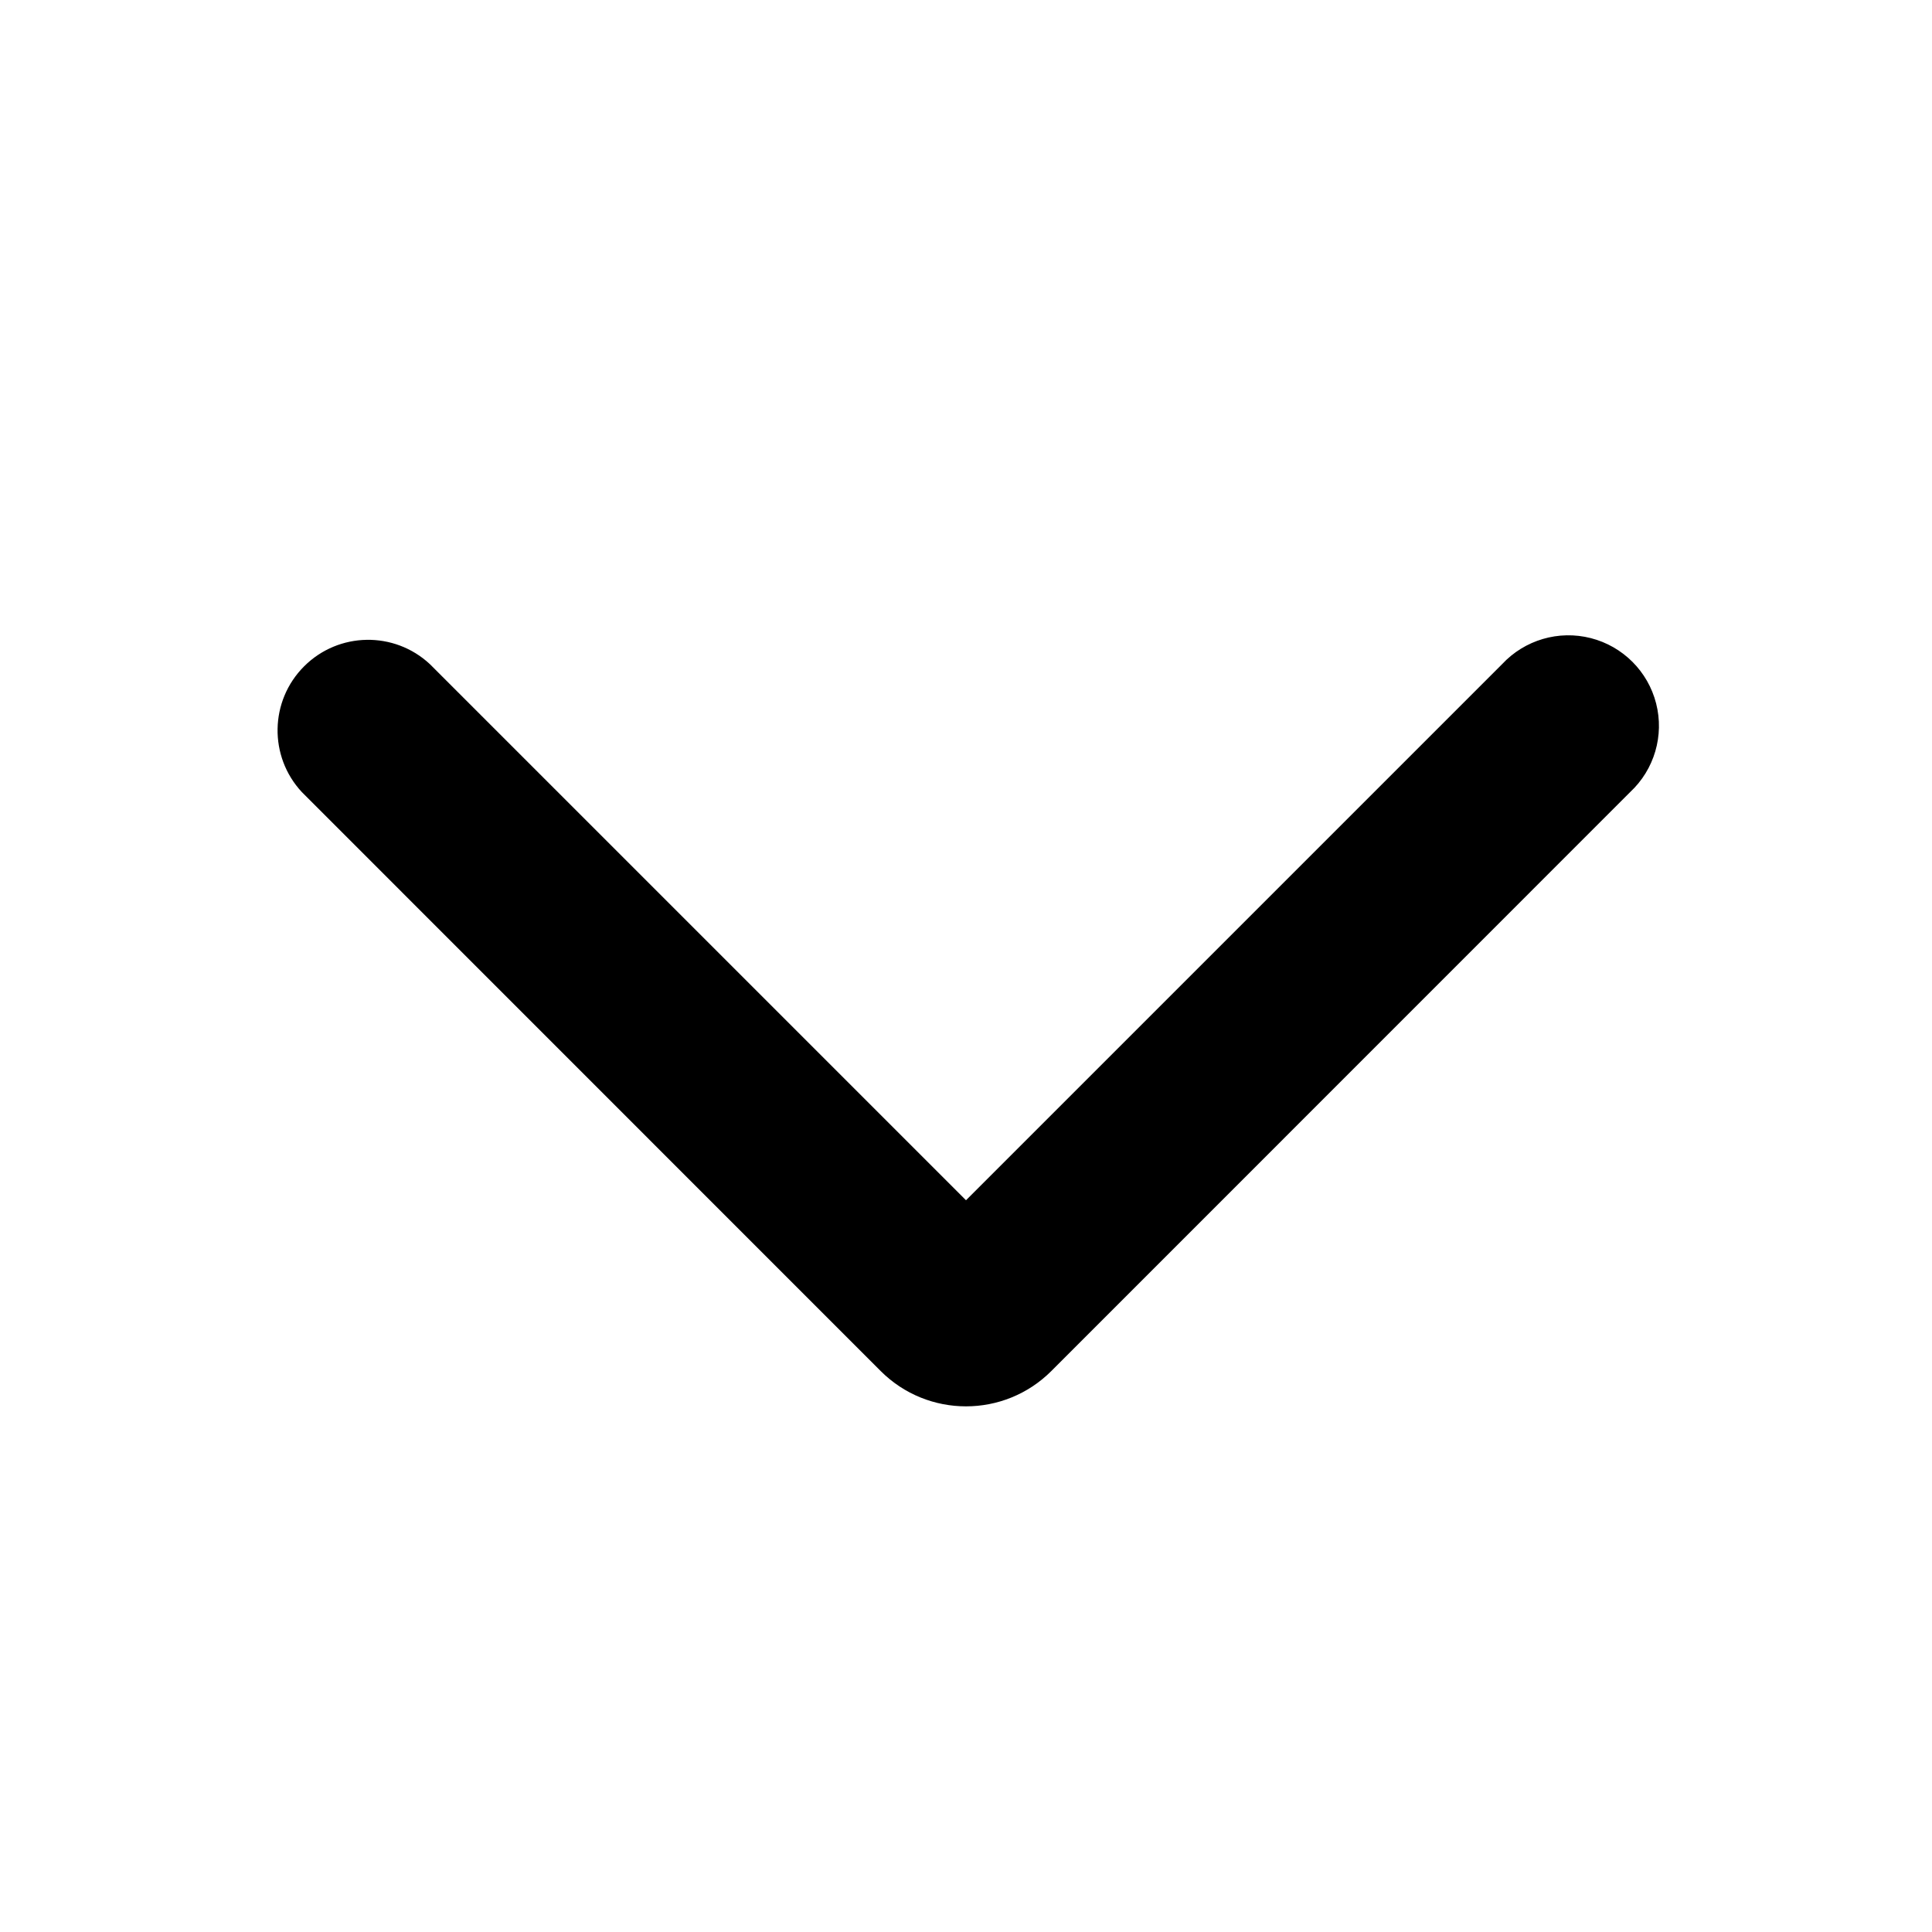
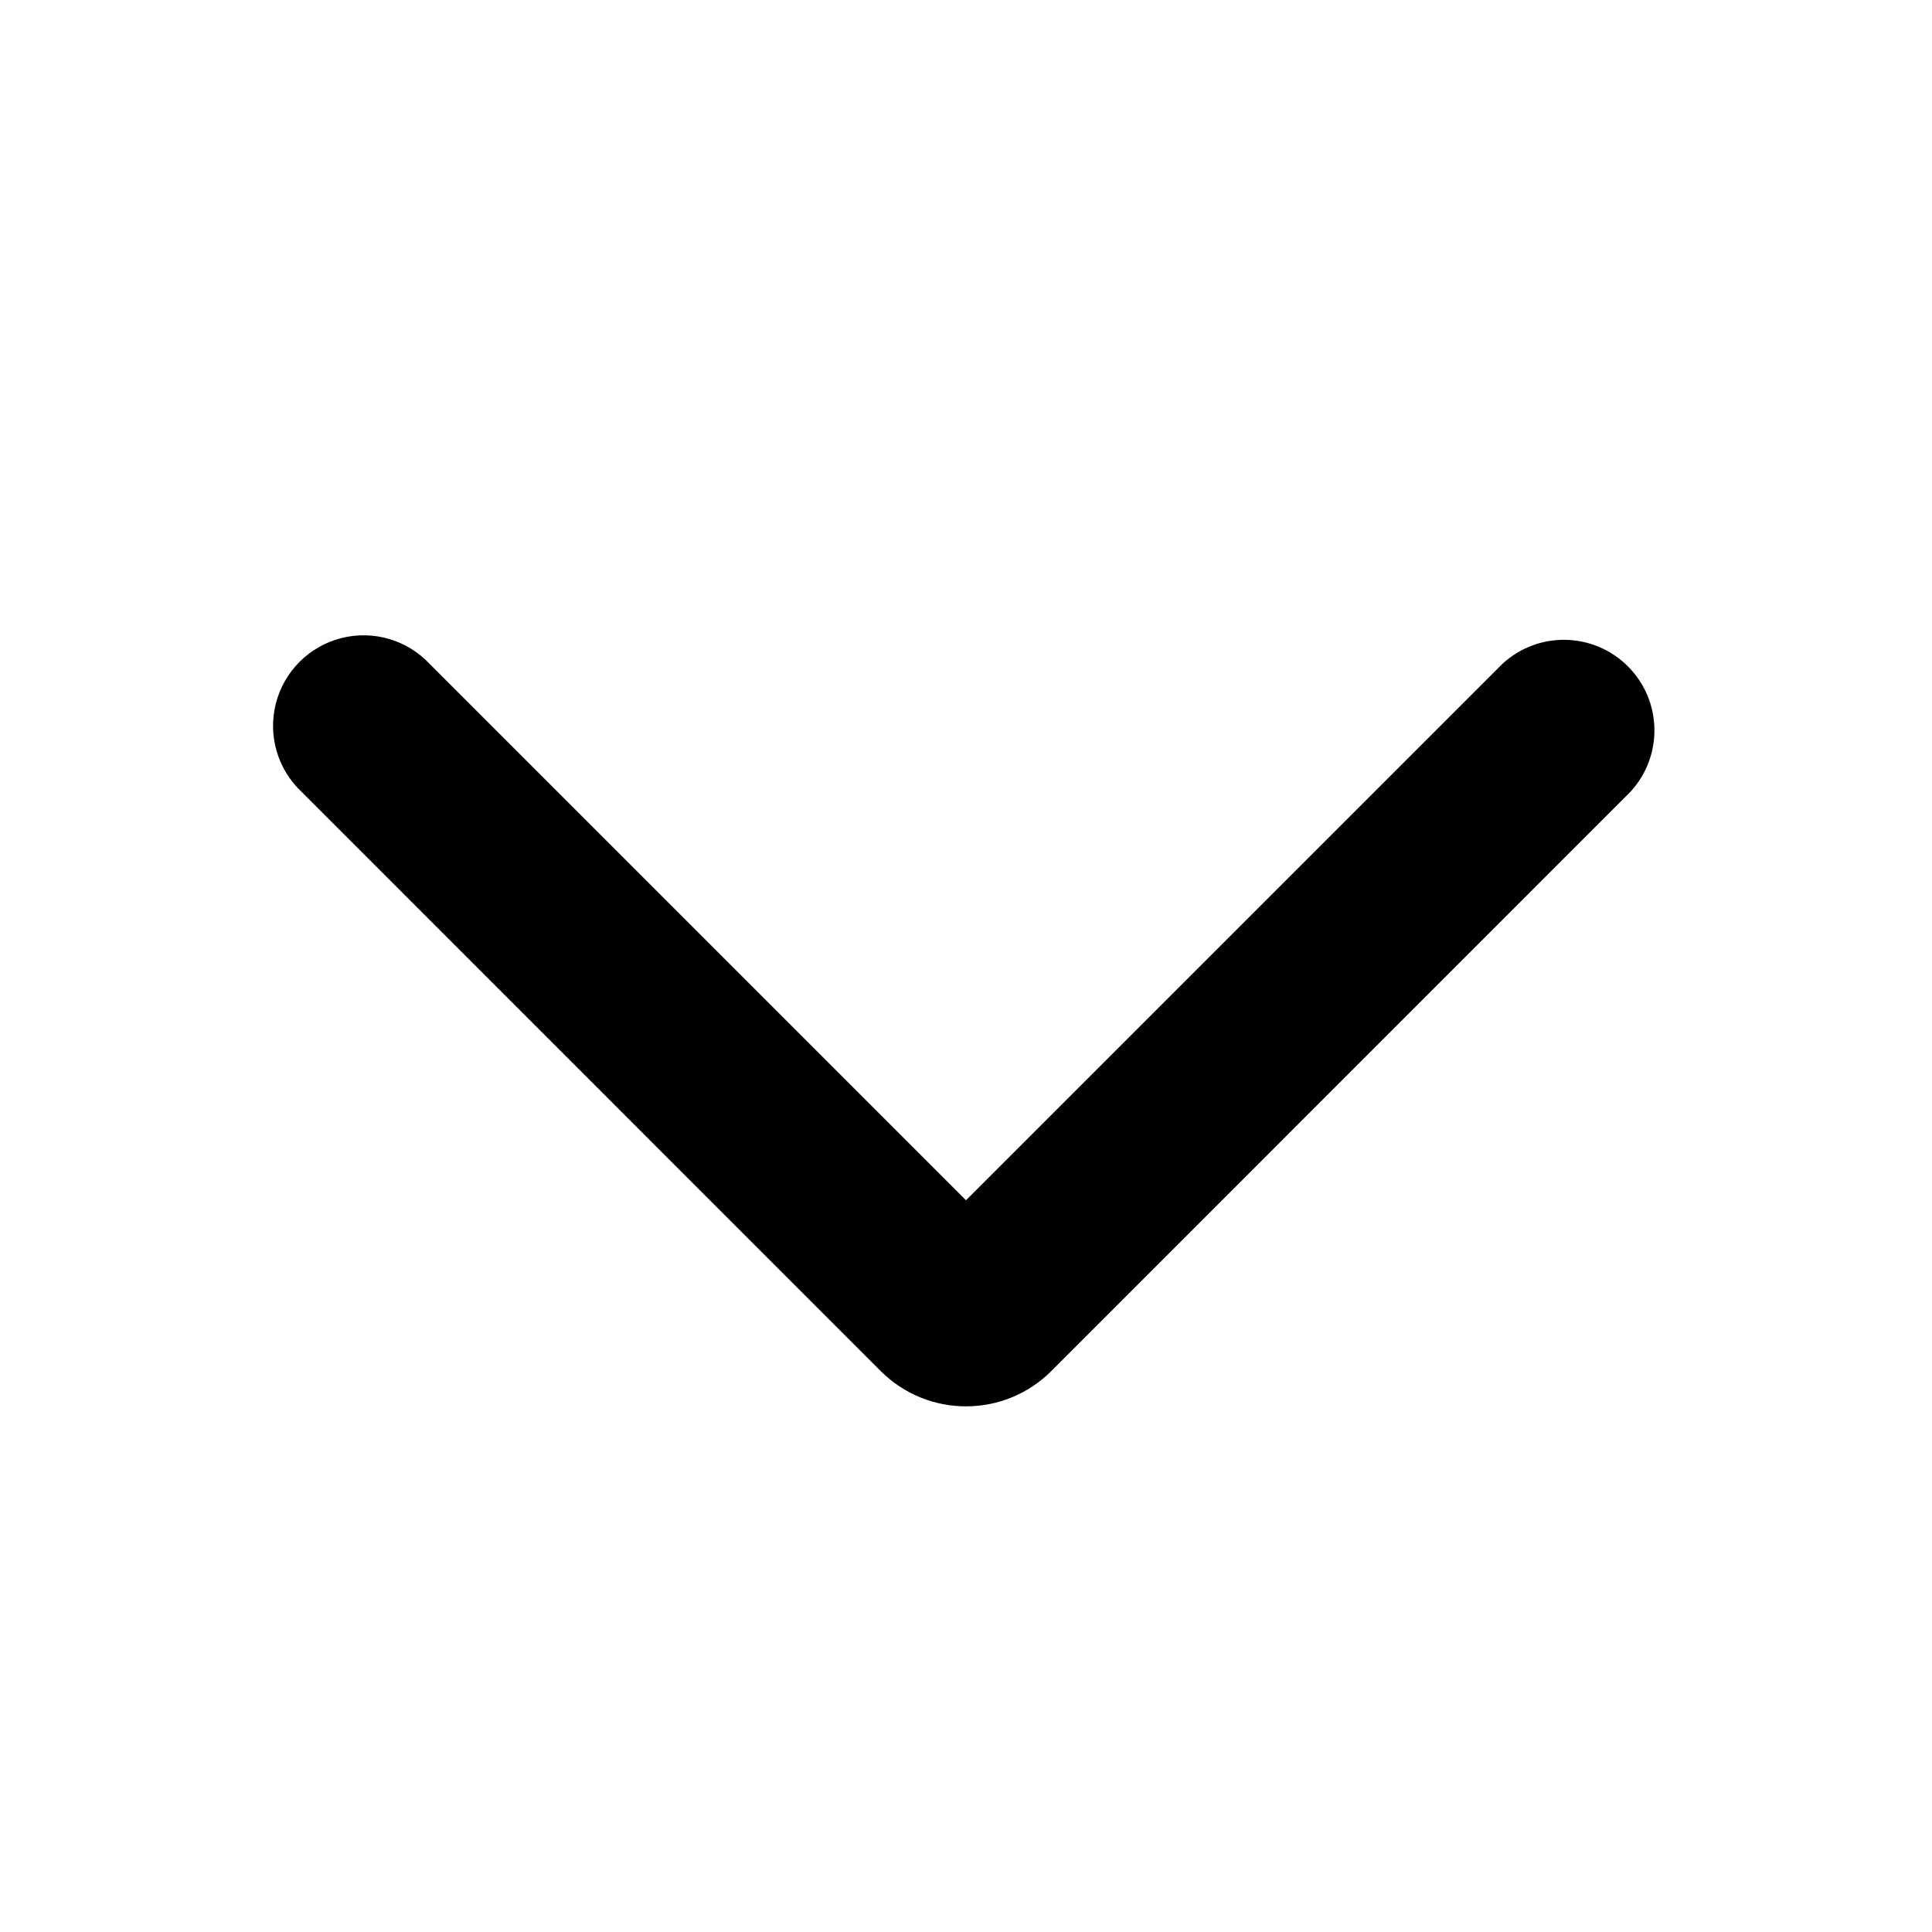
<svg xmlns="http://www.w3.org/2000/svg" viewBox="0 0 16 16" fill="currentColor">
-   <path fill-rule="evenodd" d="M2.5 6.56A.75.75 0 0 1 3.56 5.5L8 9.94l4.44-4.44a.75.75 0 1 1 1.06 1.06l-4.793 4.794a1 1 0 0 1-1.414 0L2.5 6.56z" />
+   <path fill-rule="evenodd" d="M2.5 6.56A.75.75 0 1 1 3.56 5.5L8 9.94l4.44-4.44a.75.75 0 0 1 1.06 1.06l-4.793 4.794a1 1 0 0 1-1.414 0L2.5 6.56z" />
</svg>
